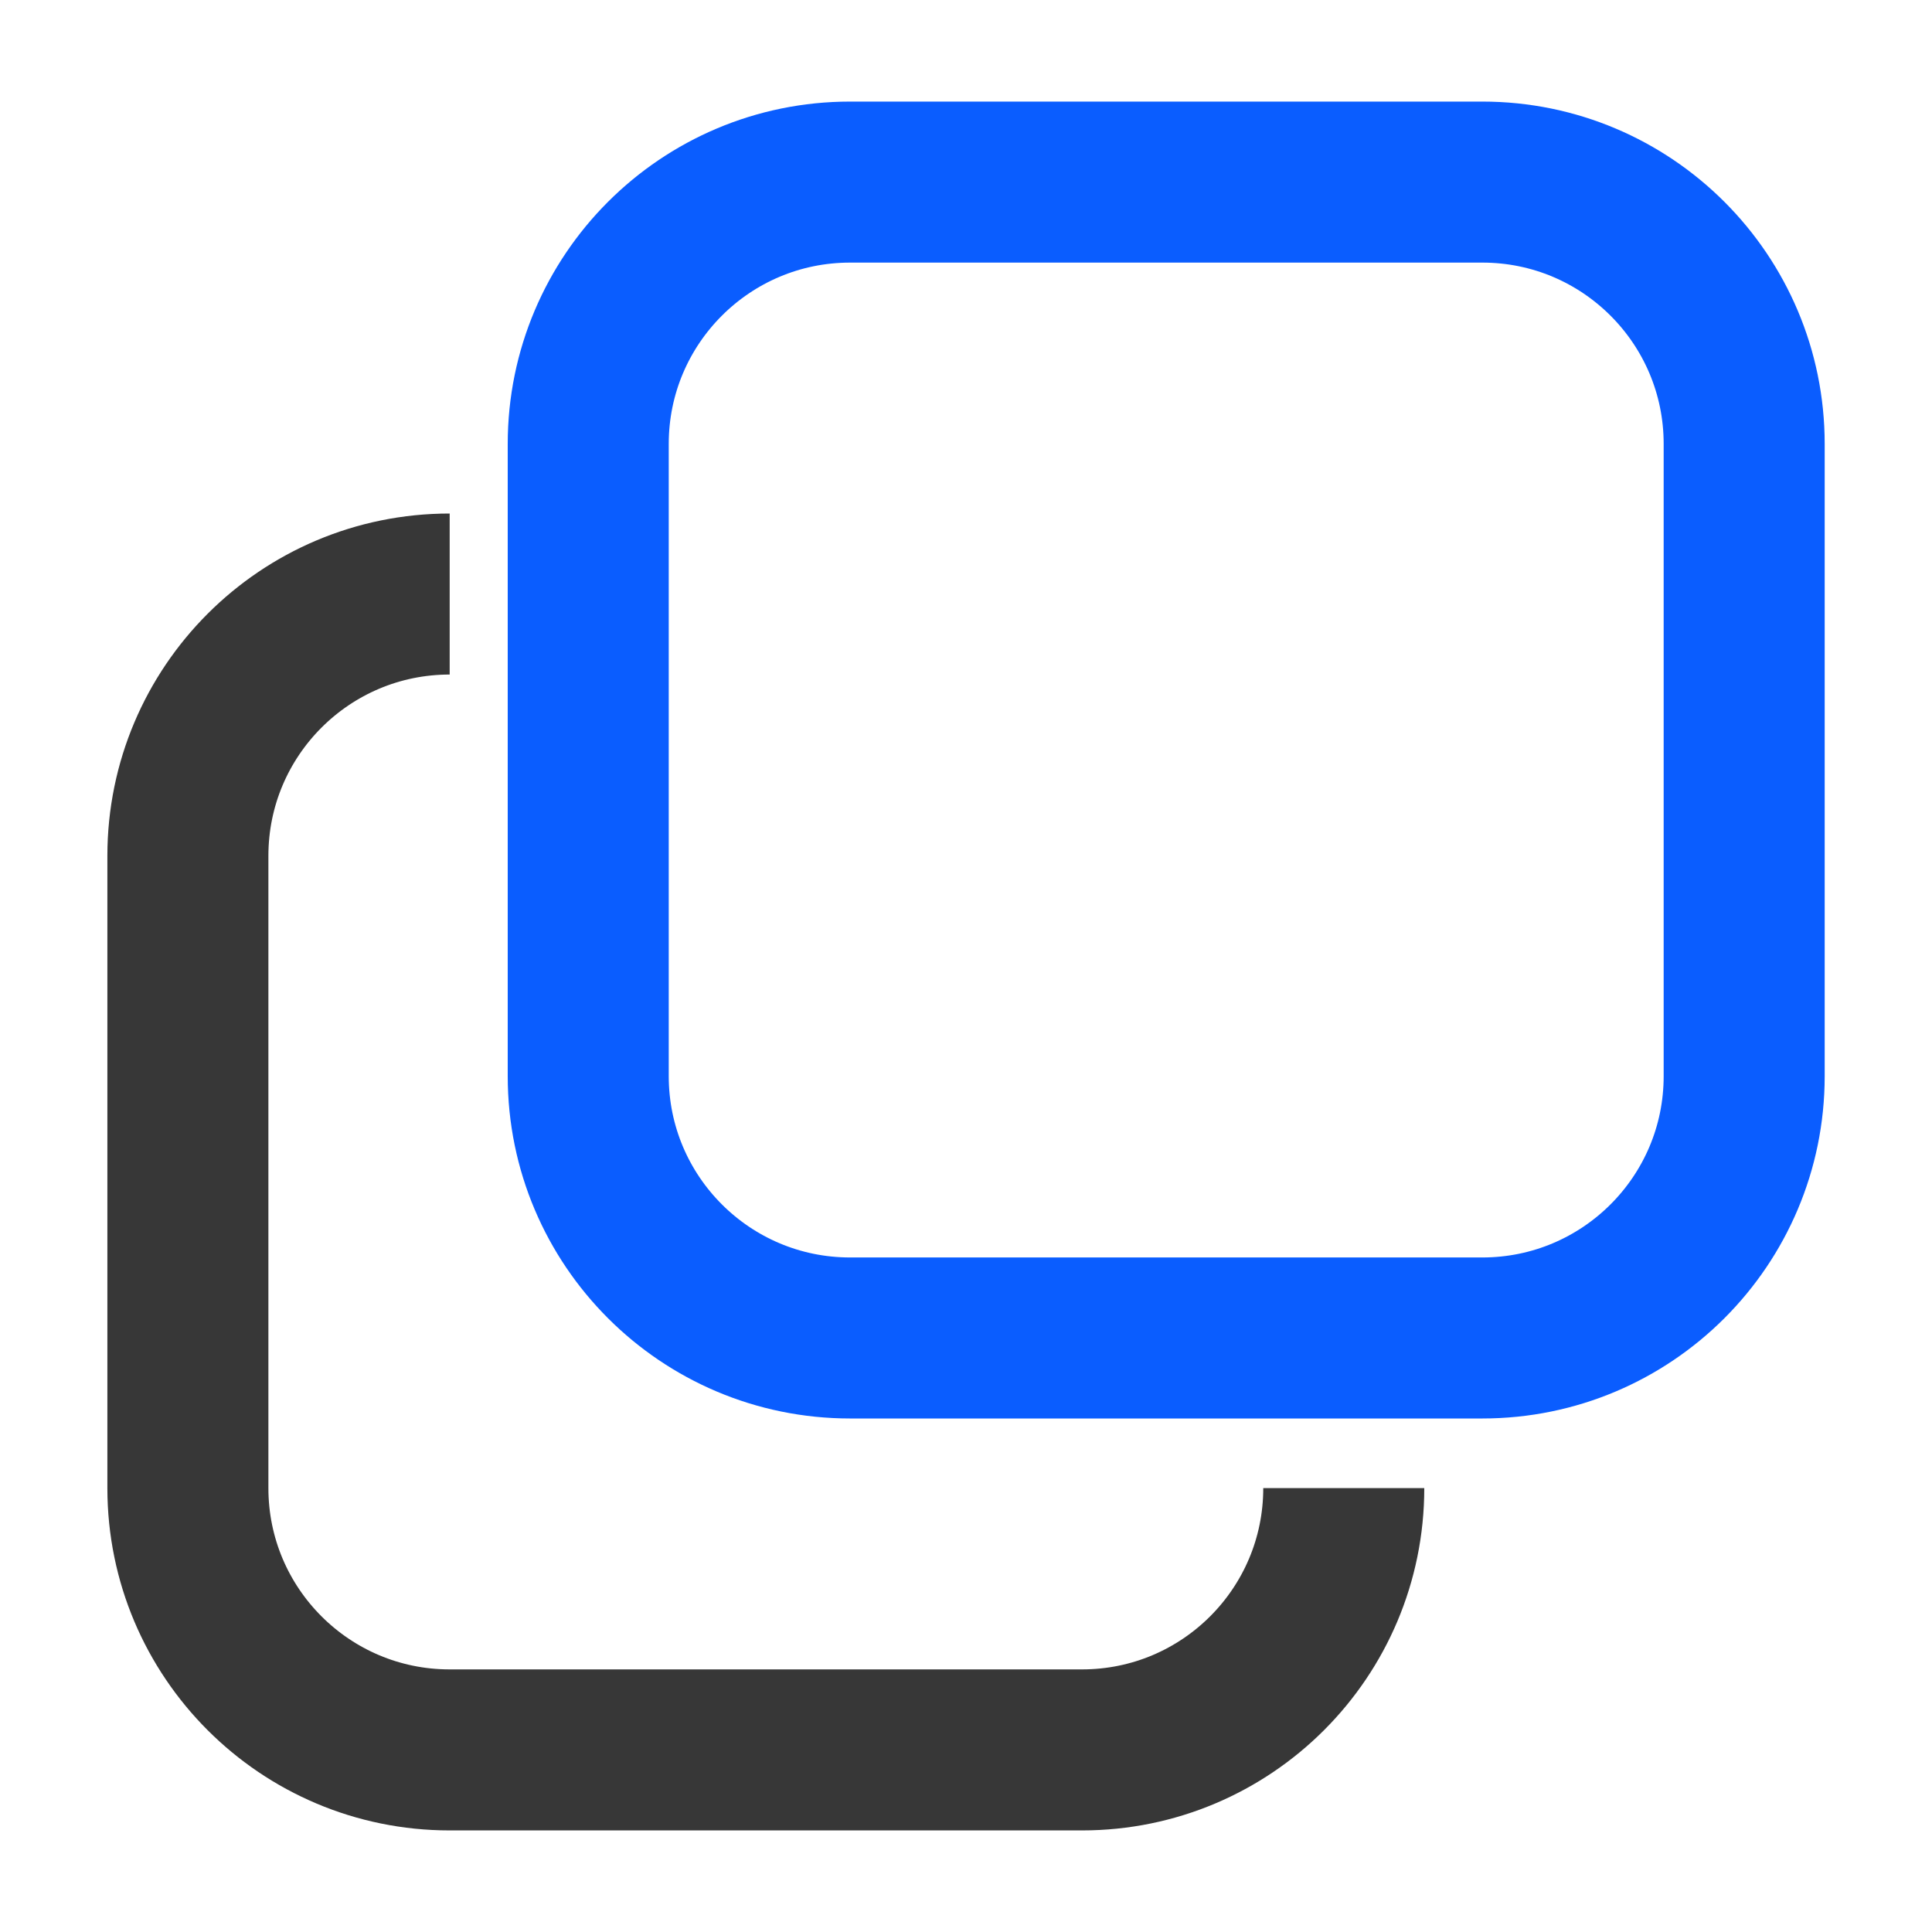
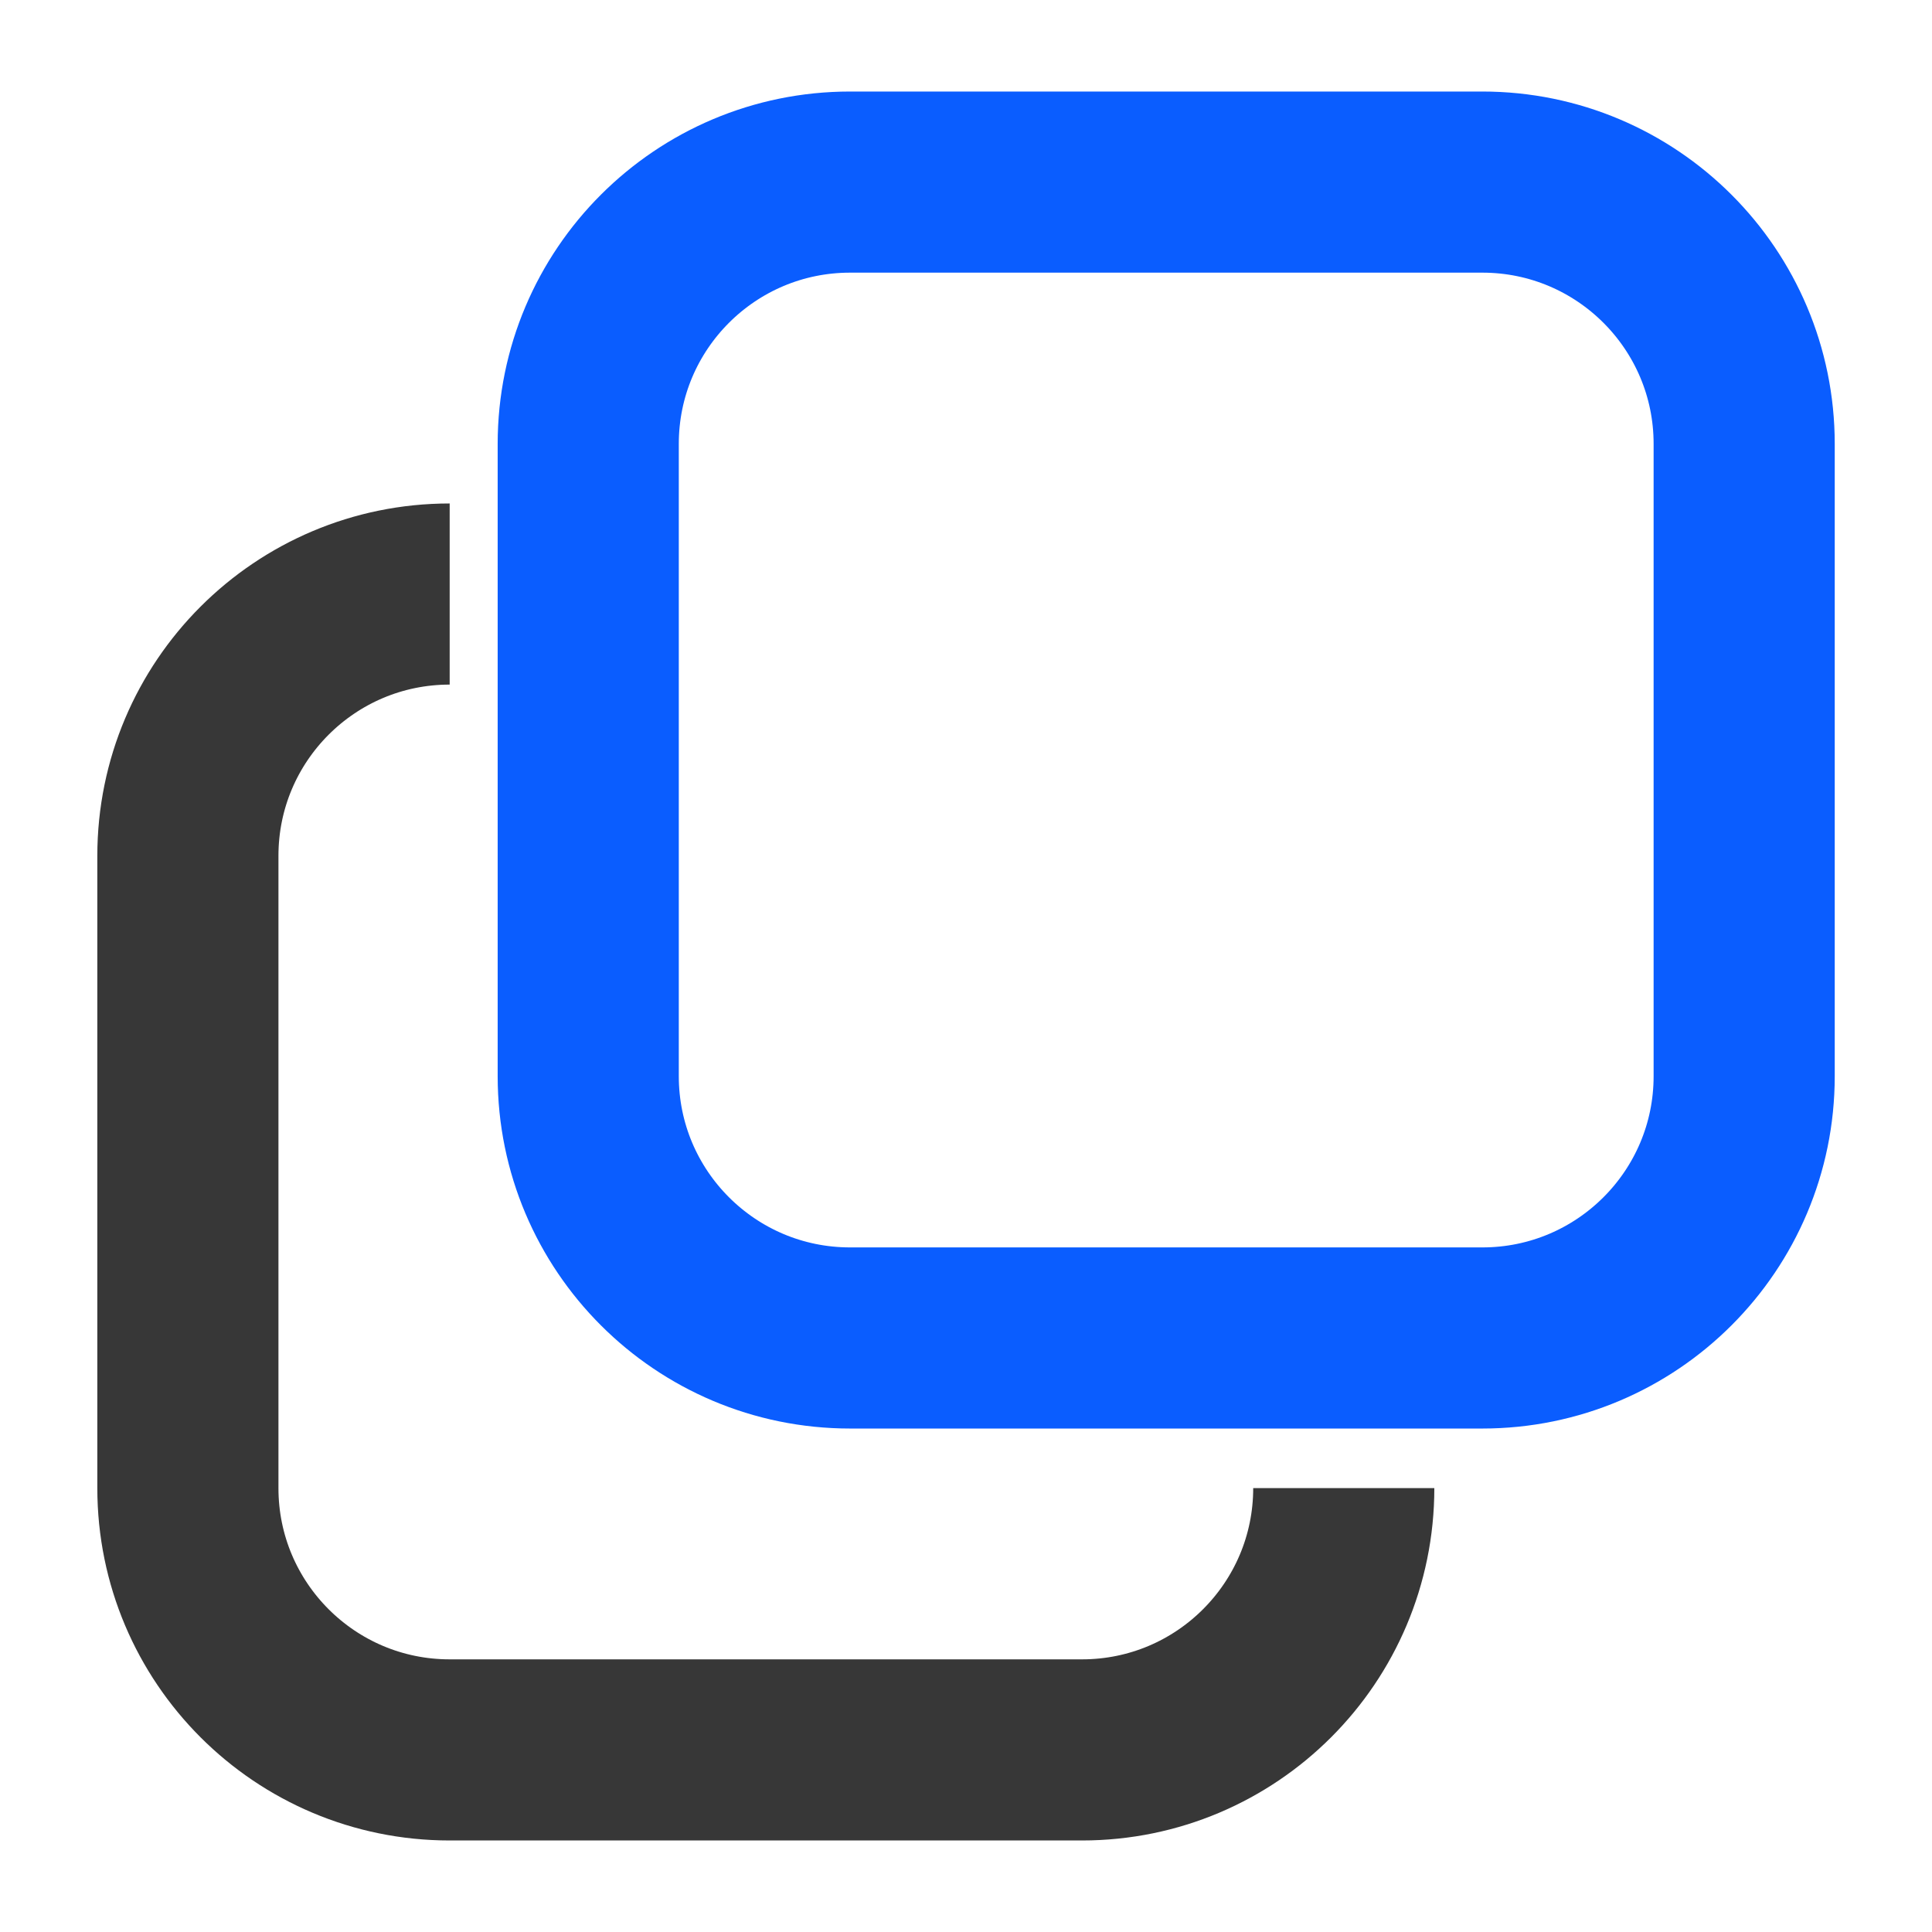
<svg xmlns="http://www.w3.org/2000/svg" width="32" height="32" viewBox="-2.096 -2 32 32" fill="none">
  <g id="Content_STROKE">
-     <path id="Vector" d="M20.161 22.648C20.161 25.043 18.22 26.984 15.825 26.984H5.352C2.957 26.984 1.016 25.043 1.016 22.648V12.175C1.016 9.78 2.957 7.839 5.352 7.839" stroke="#373737" stroke-width="2.667" stroke-miterlimit="10" />
-     <path id="Vector_2" d="M22.456 1.016H11.984C9.589 1.016 7.647 2.957 7.647 5.352V15.825C7.647 18.22 9.589 20.161 11.984 20.161H22.456C24.851 20.161 26.793 18.22 26.793 15.825V5.352C26.793 2.957 24.851 1.016 22.456 1.016Z" stroke="#0A5DFF" stroke-width="2.667" stroke-miterlimit="10" />
+     <path id="Vector" d="M20.161 22.648C20.161 25.043 18.22 26.984 15.825 26.984H5.352C2.957 26.984 1.016 25.043 1.016 22.648V12.175C1.016 9.78 2.957 7.839 5.352 7.839" stroke="#373737" stroke-width="3.000" stroke-miterlimit="10" />
+     <path id="Vector_2" d="M22.456 1.016H11.984C9.589 1.016 7.647 2.957 7.647 5.352V15.825C7.647 18.22 9.589 20.161 11.984 20.161H22.456C24.851 20.161 26.793 18.22 26.793 15.825V5.352C26.793 2.957 24.851 1.016 22.456 1.016Z" stroke="#0A5DFF" stroke-width="3.000" stroke-miterlimit="10" />
  </g>
</svg>
